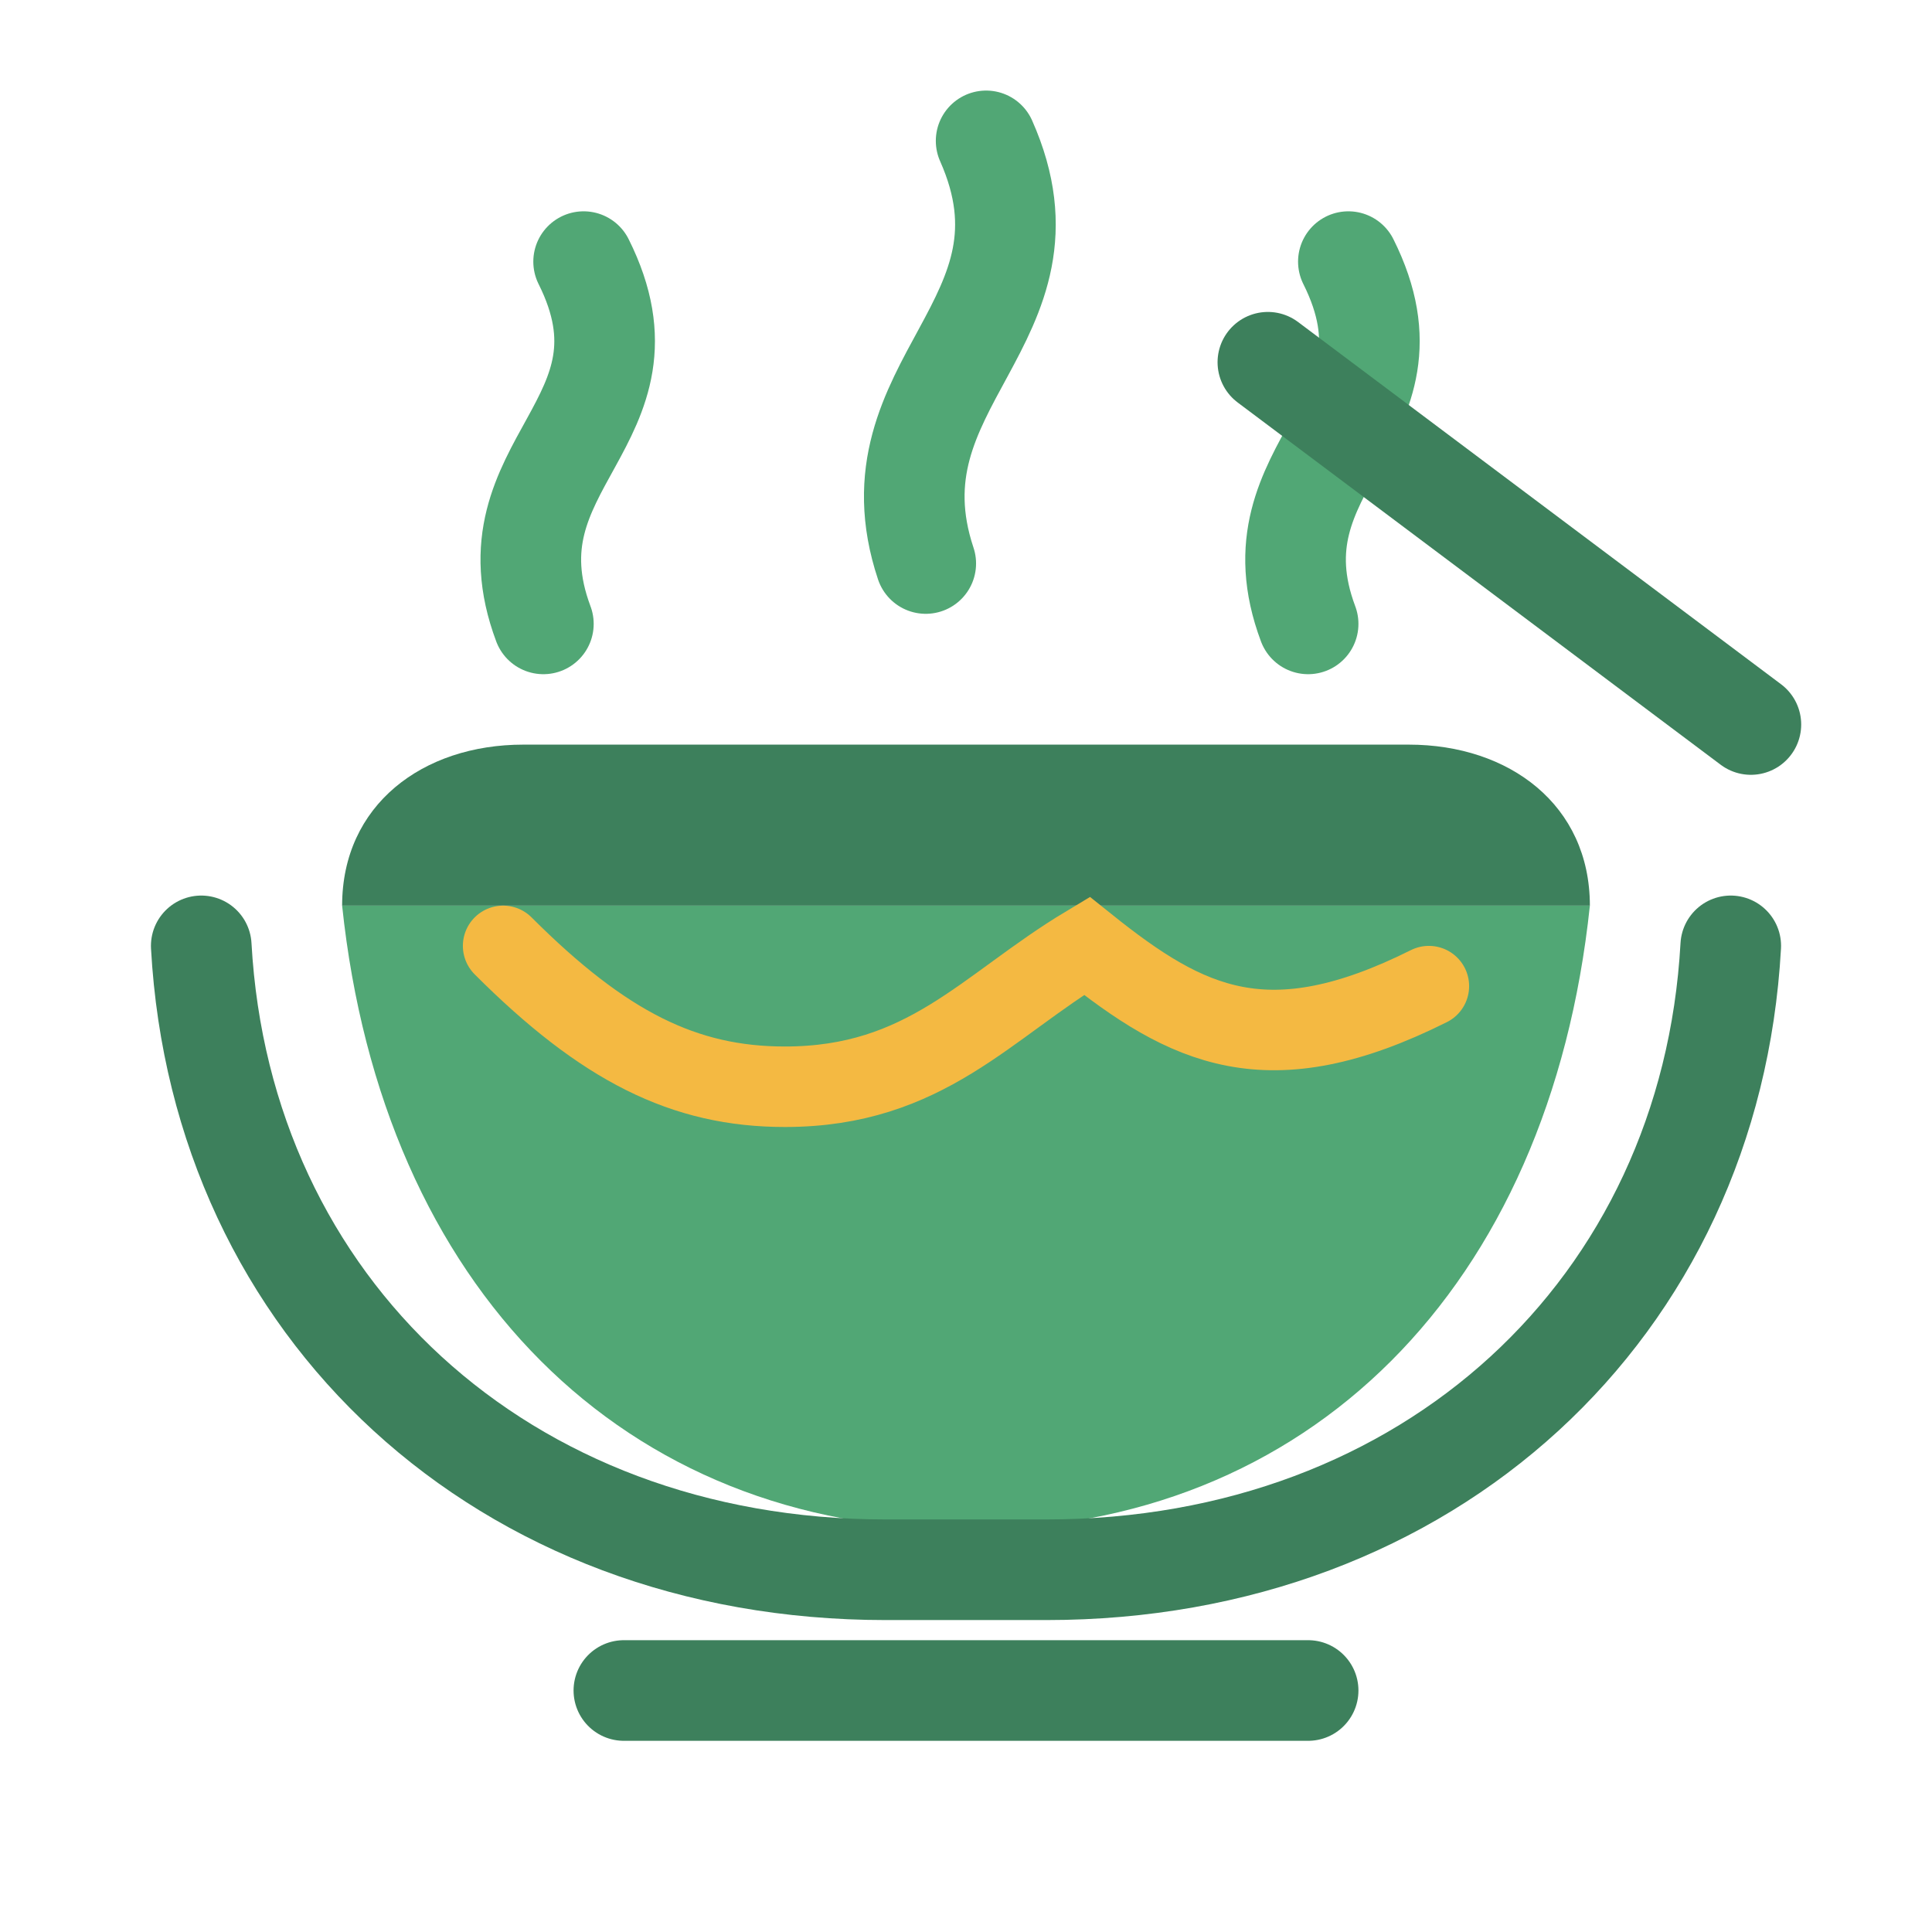
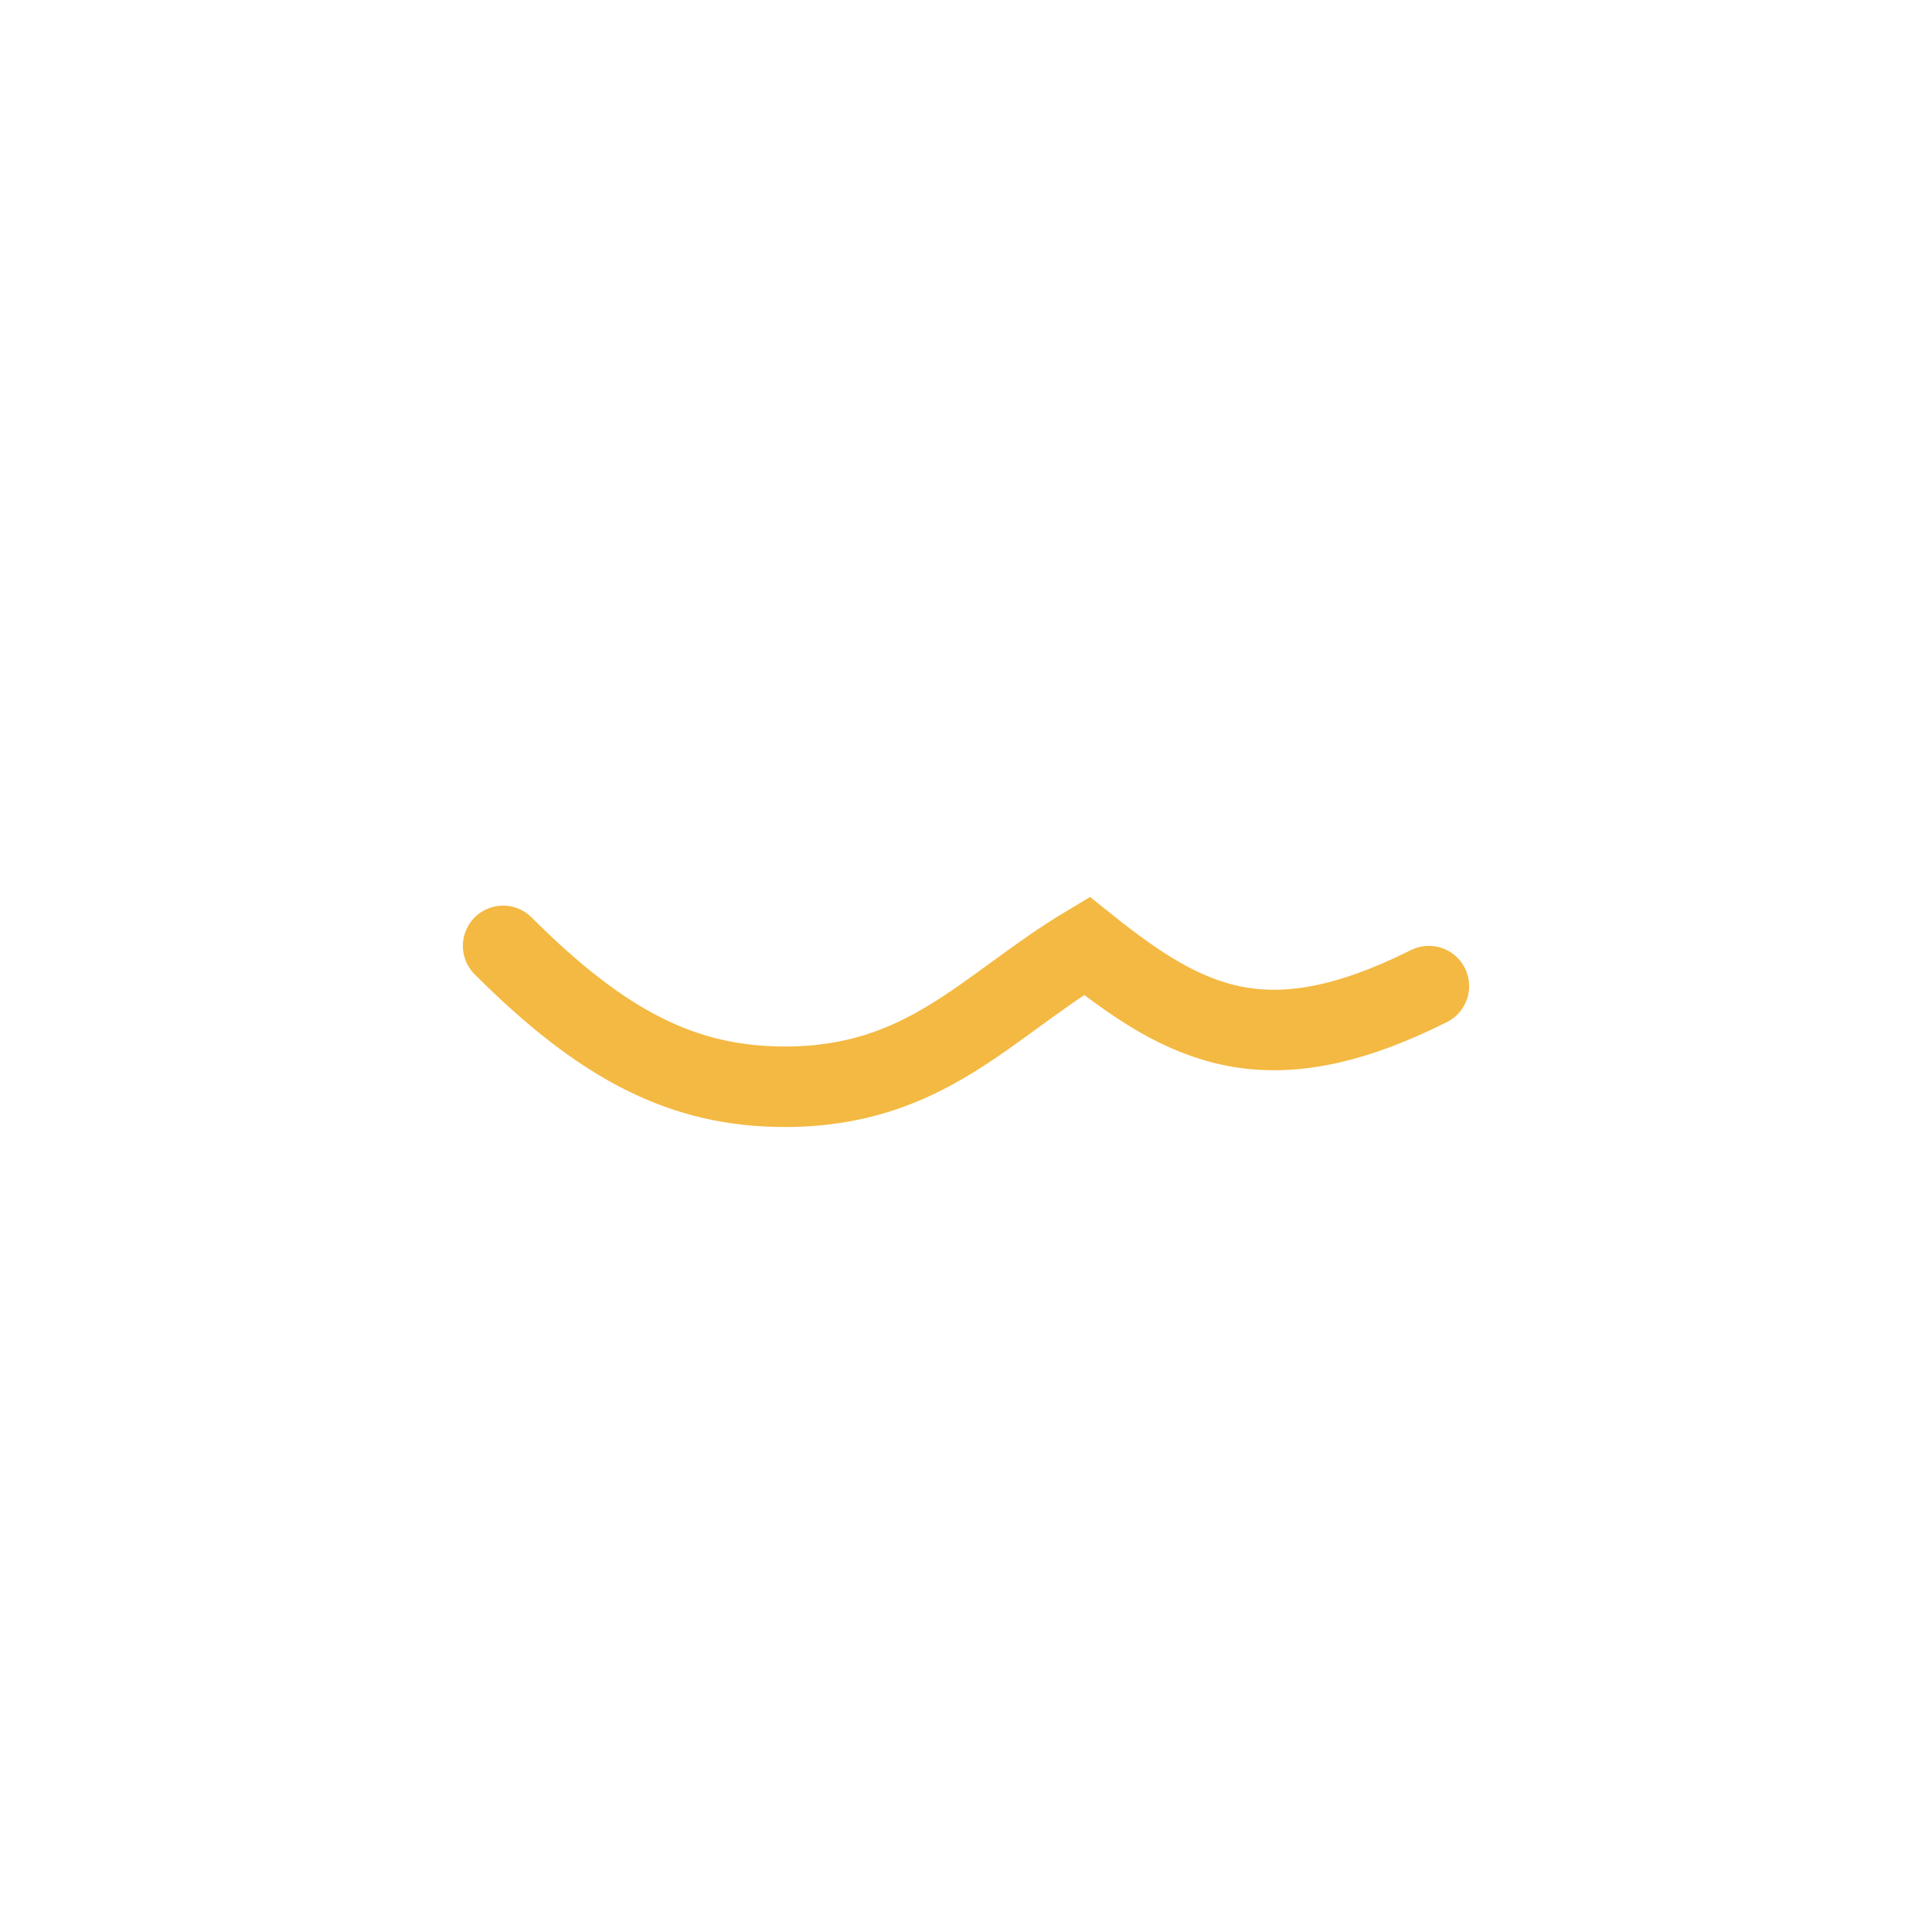
<svg xmlns="http://www.w3.org/2000/svg" width="96" height="96" viewBox="0 0 96 96">
-   <path d="M27 31c-3-8 6-10 2-18M46 28c-3-9 7-12 3-21M65 31c-3-8 6-10 2-18" fill="none" stroke="#51A775" stroke-width="5" stroke-linecap="round" />
-   <path d="m63 18 24 18" fill="none" stroke="#3D805C" stroke-width="5" stroke-linecap="round" />
-   <path d="M17 45h62c-2 19-14 31-31 31S19 64 17 45Z" fill="#51A775" />
-   <path d="M17 45c0-5 4-8 9-8h44c5 0 9 3 9 8H17Z" fill="#3D805C" />
  <path d="M25 47c5 5 9 7 14 7 7 0 10-4 15-7 5 4 9 6 17 2" fill="none" stroke="#F4B942" stroke-width="4" stroke-linecap="round" />
-   <path d="M10 47c1 18 15 31 34 31h8c19 0 33-13 34-31" fill="none" stroke="#3D805C" stroke-width="5" stroke-linecap="round" />
-   <path d="M31 84h34" fill="none" stroke="#3D805C" stroke-width="5" stroke-linecap="round" />
</svg>
